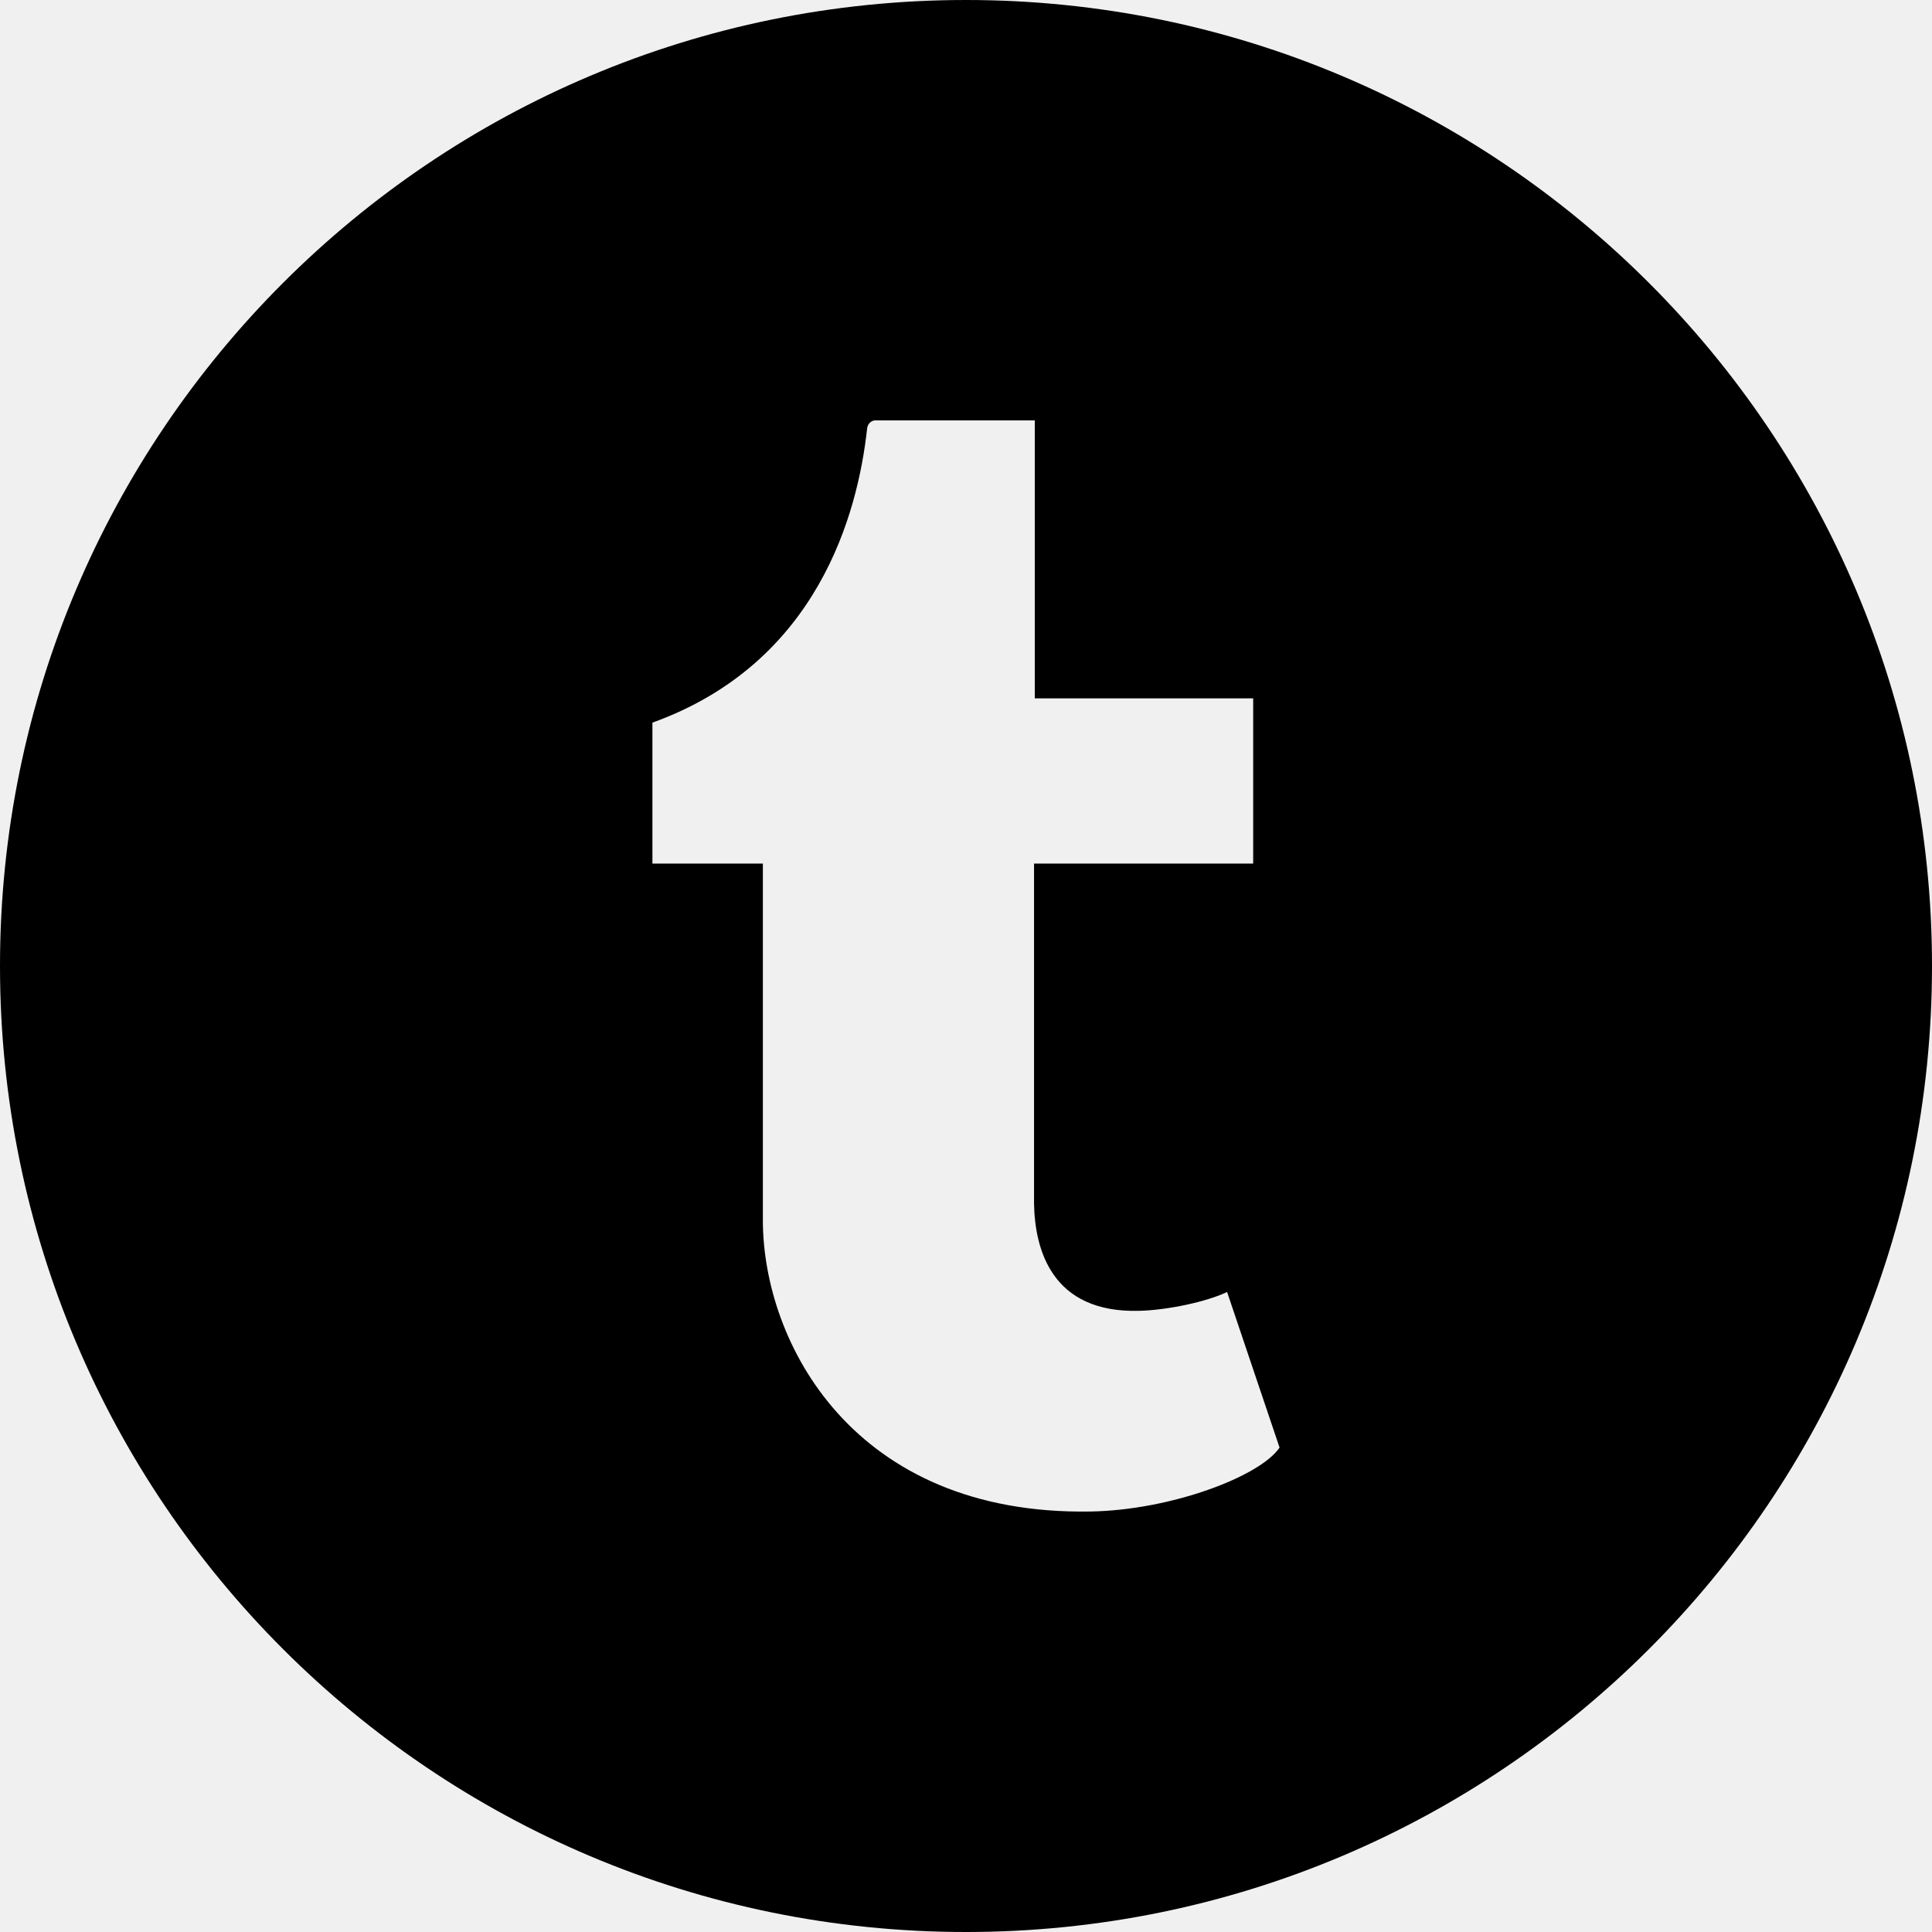
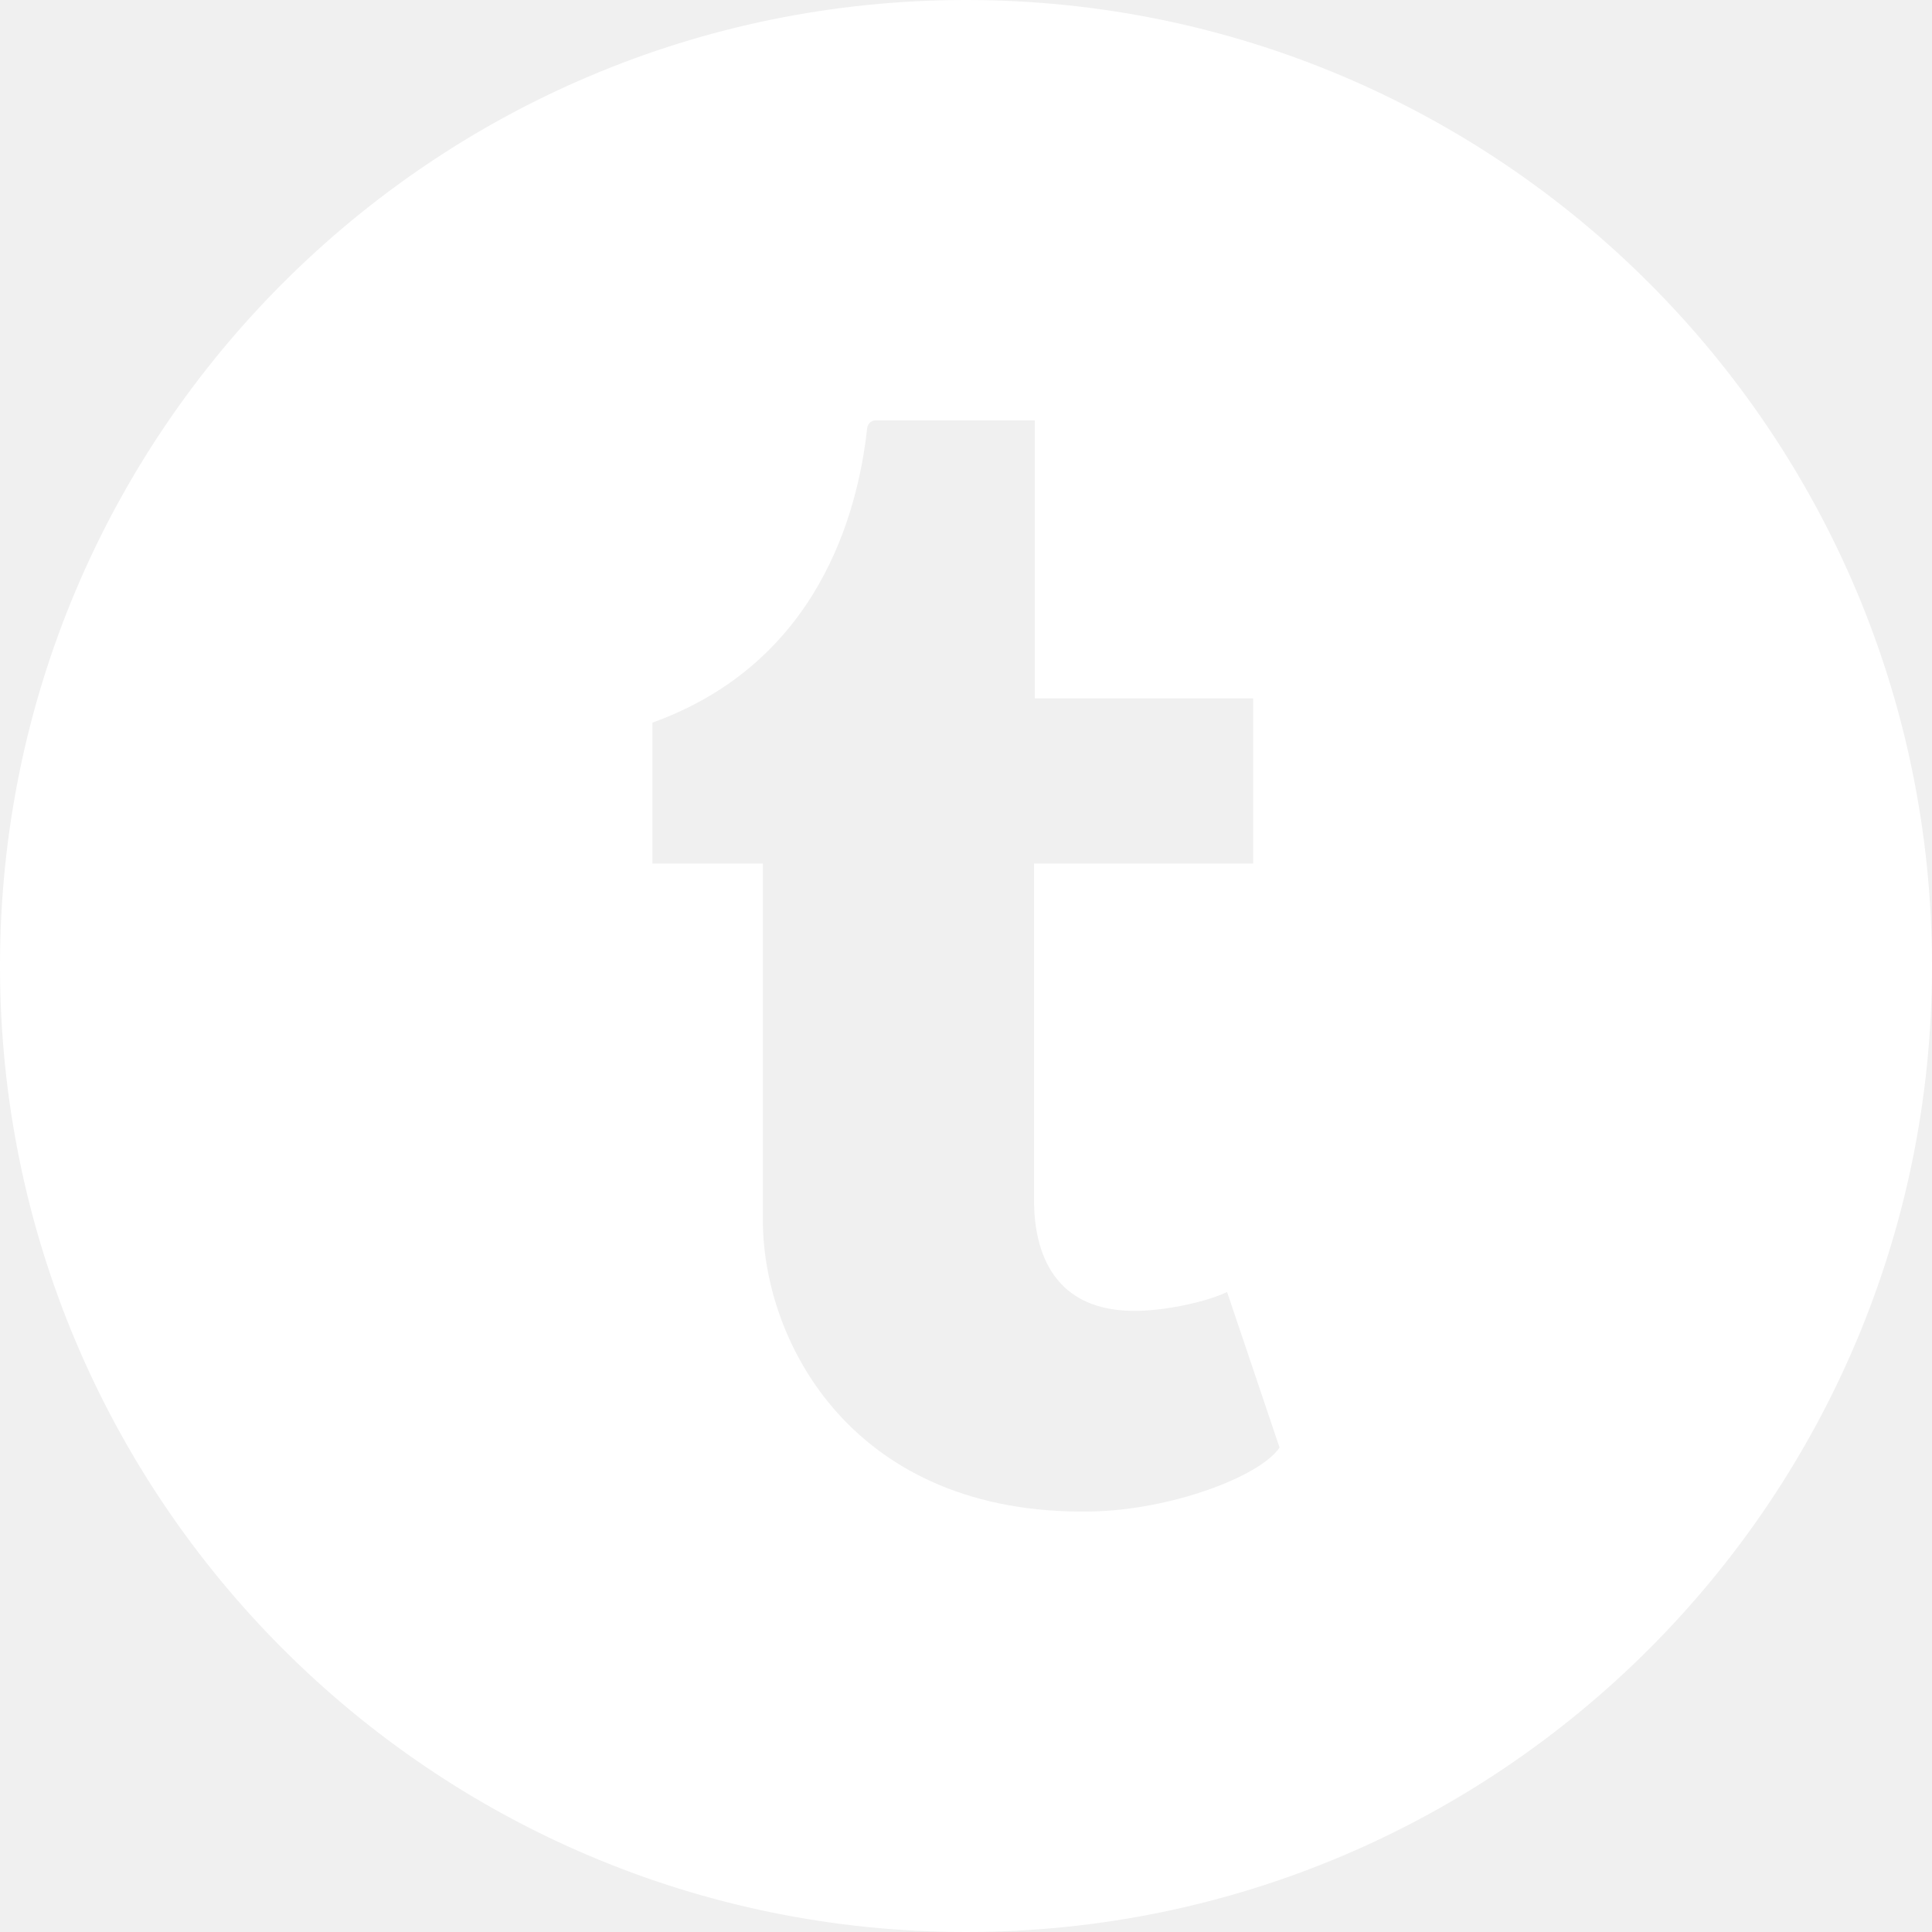
- <svg xmlns="http://www.w3.org/2000/svg" height="512pt" viewBox="0 0 512 512" width="512pt">
-   <path d="m256 0c-141.363 0-256 114.637-256 256s114.637 256 256 256 256-114.637 256-256-114.637-256-256-256zm33.027 400.566c-62.996 1.086-86.859-44.875-86.859-77.227v-94.48h-29.27v-37.352c43.875-15.82 54.422-55.391 56.898-77.934.172-1.551 1.391-2.16 2.086-2.16h42.348v73.664h57.875v43.785h-58.074v90.02c.188 12.238 4.68 29.121 27.832 28.5 7.668-.191 17.949-2.422 23.328-4.988l13.906 41.23c-5.211 7.684-28.816 16.578-50.07 16.941zm0 0" />
+ <svg xmlns="http://www.w3.org/2000/svg" height="512pt" viewBox="0 0 512 512" width="512pt" version="1.1" id="svg4">
+   <defs id="defs8" />
+   <path d="m256 0c-141.363 0-256 114.637-256 256s114.637 256 256 256 256-114.637 256-256-114.637-256-256-256zm33.027 400.566c-62.996 1.086-86.859-44.875-86.859-77.227v-94.48h-29.27v-37.352c43.875-15.82 54.422-55.391 56.898-77.934.172-1.551 1.391-2.16 2.086-2.16h42.348v73.664h57.875v43.785h-58.074v90.02c.188 12.238 4.68 29.121 27.832 28.5 7.668-.191 17.949-2.422 23.328-4.988l13.906 41.23c-5.211 7.684-28.816 16.578-50.07 16.941zm0 0" id="path2" style="fill:#ffffff" />
</svg>
